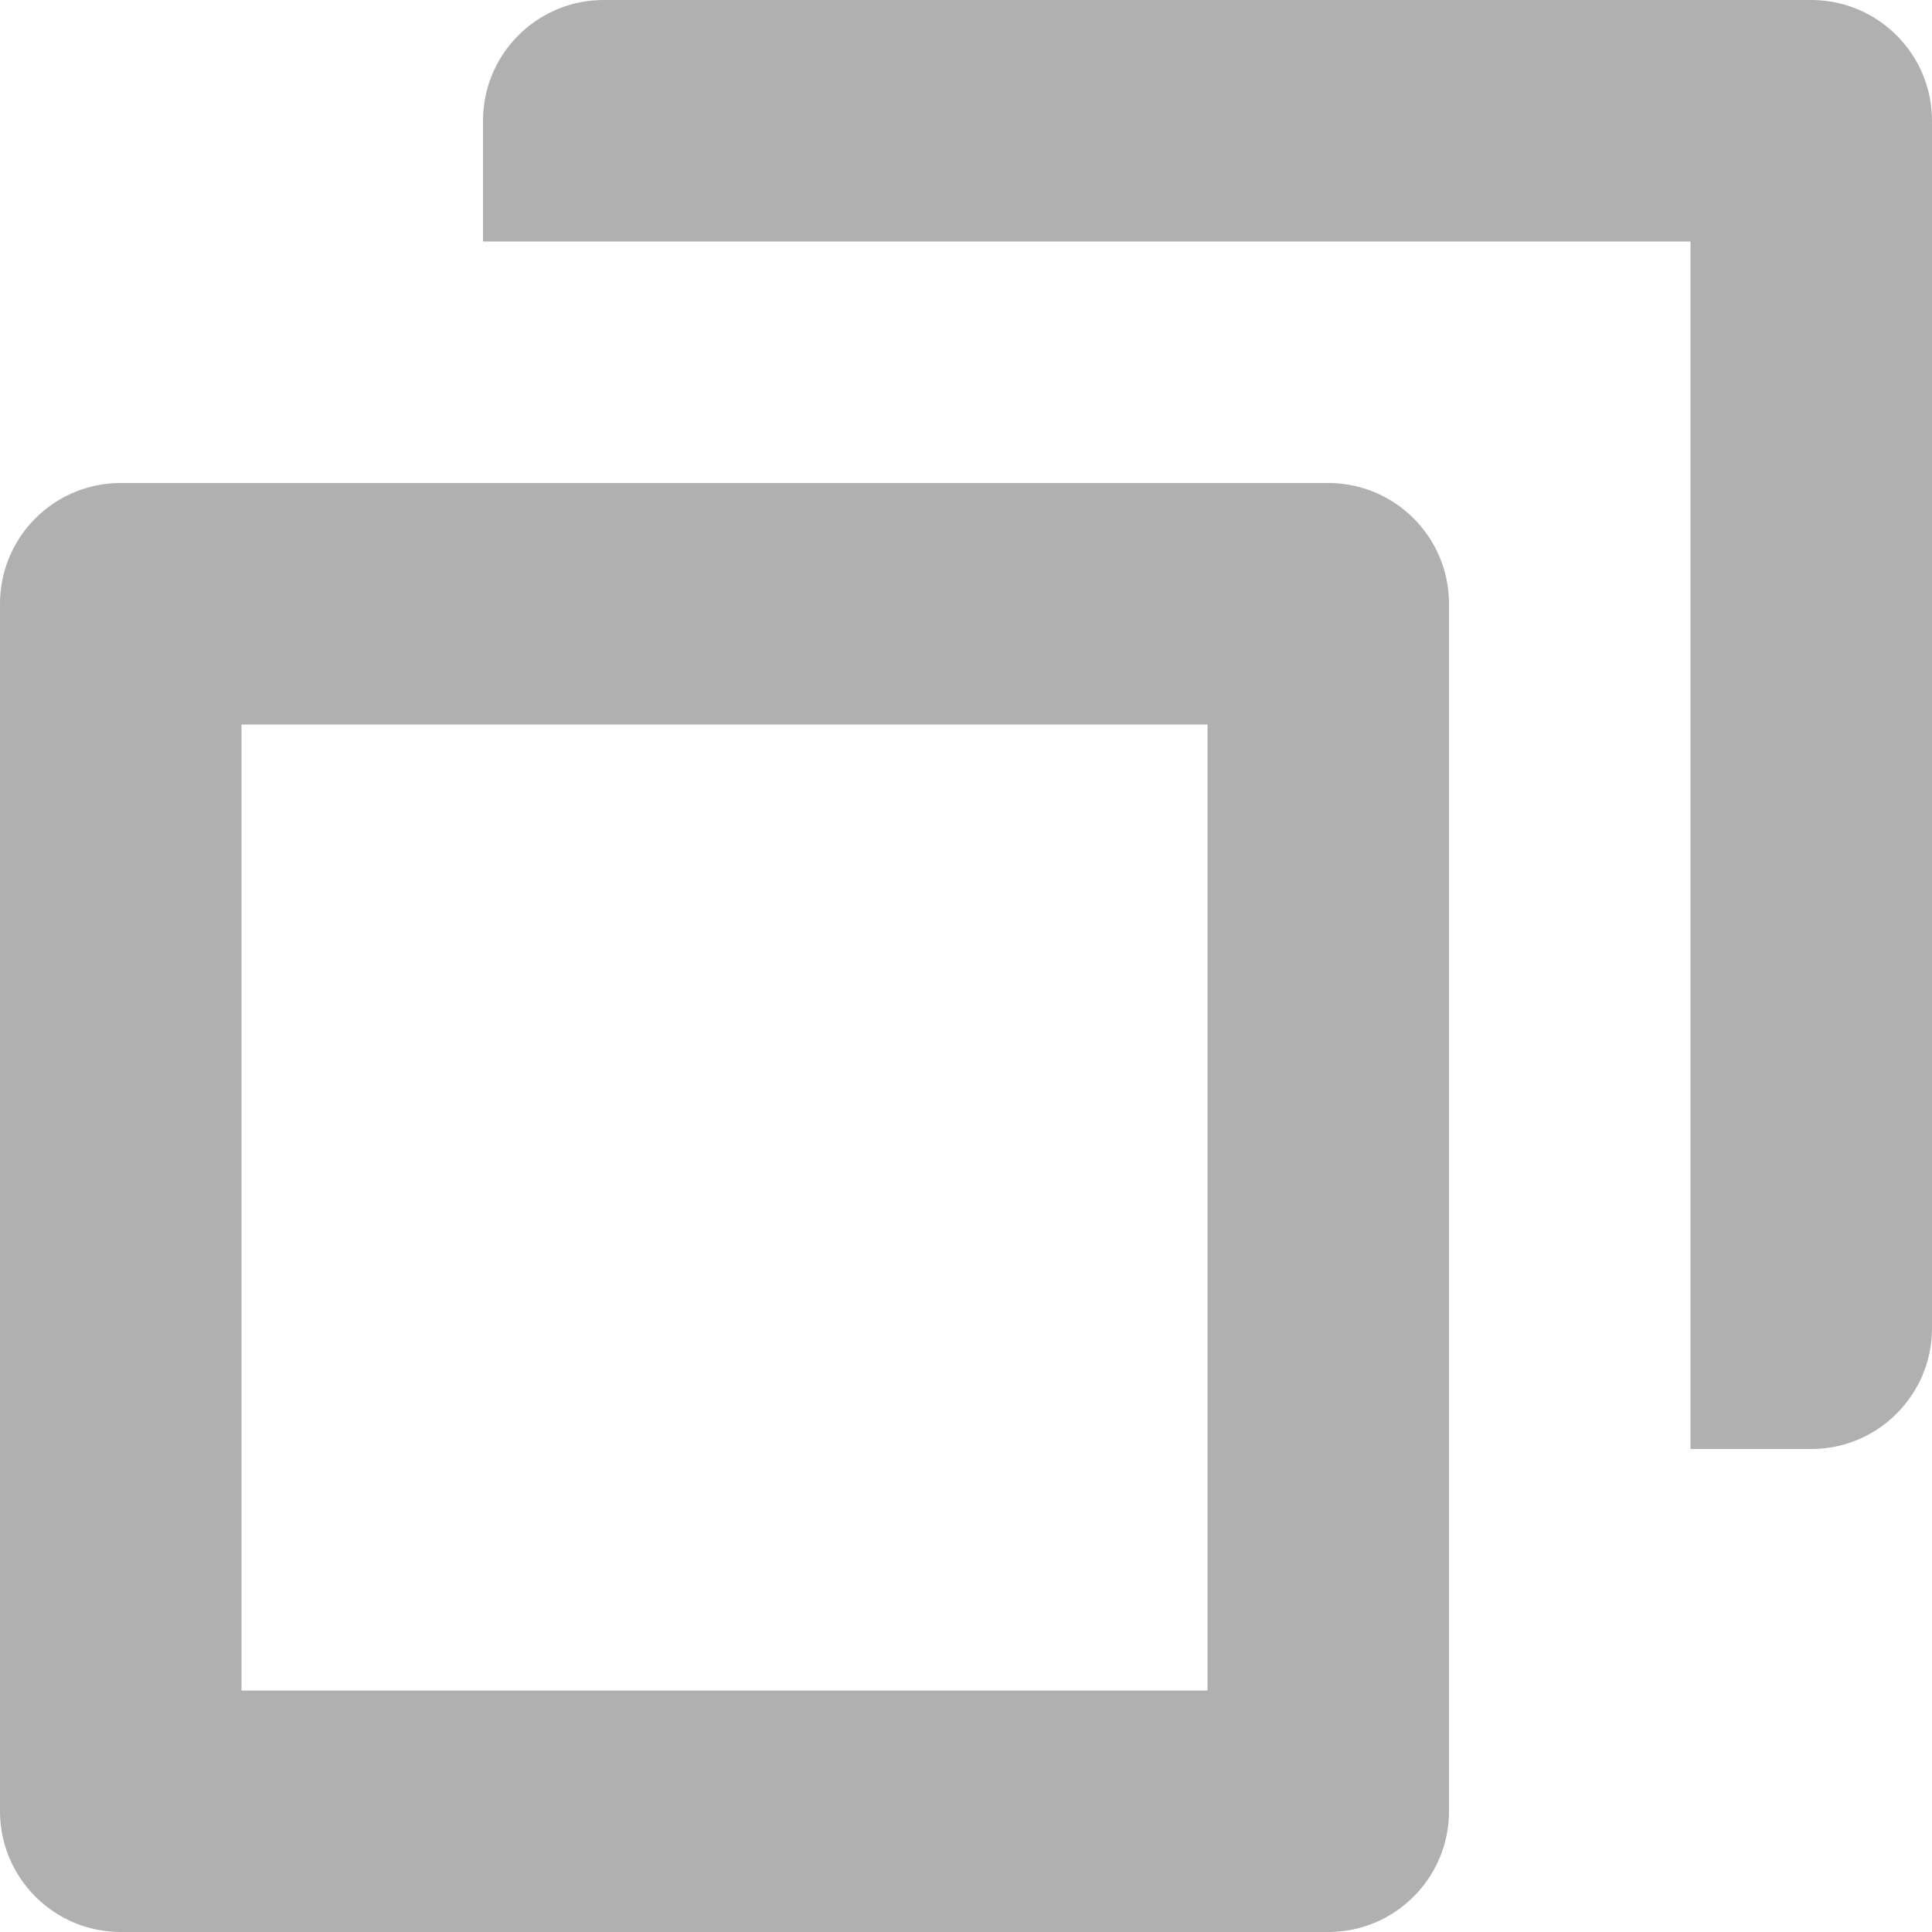
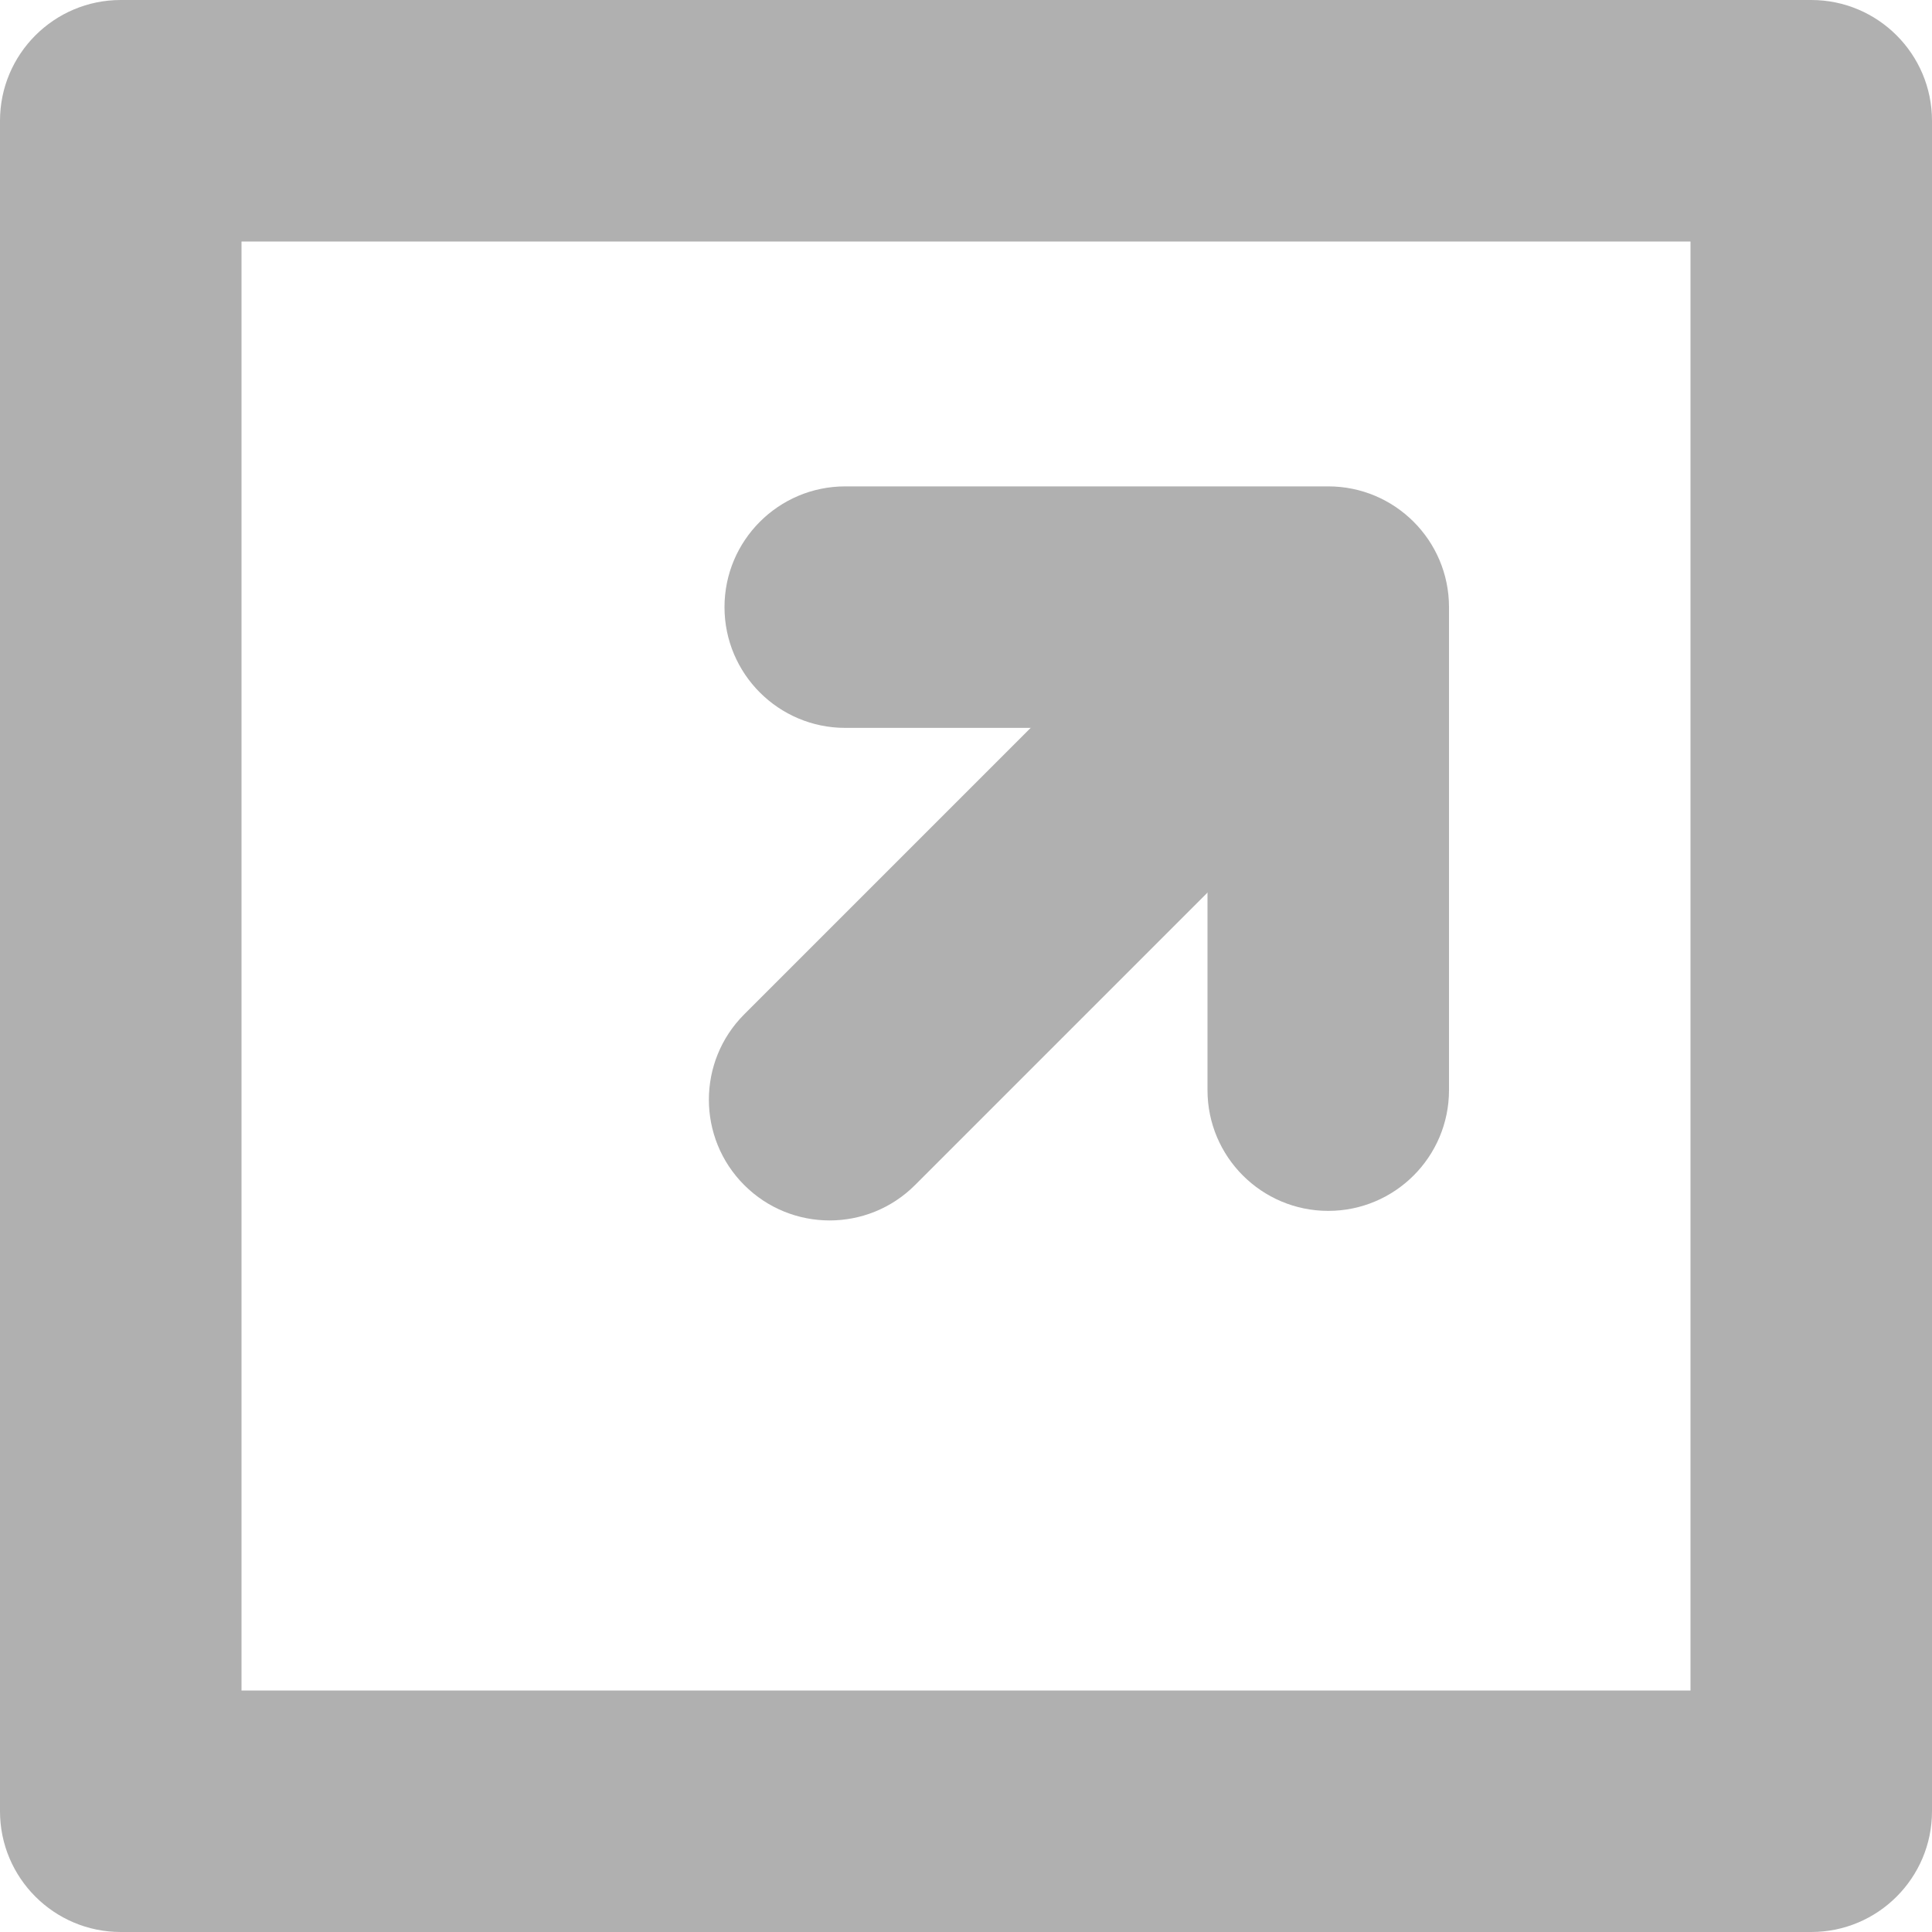
<svg xmlns="http://www.w3.org/2000/svg" width="16" height="16" viewBox="0 0 16 16" fill="none">
-   <path fill-rule="evenodd" clip-rule="evenodd" d="M1 16C0.448 16 0 15.552 0 15V5C0 4.482 0.394 4.056 0.898 4.005C0.931 4.002 0.965 4 1 4H11C11.552 4 12 4.448 12 5V15C12 15.552 11.552 16 11 16H1ZM10 6H2V14H10V6Z" fill="#B0B0B0" />
-   <path fill-rule="evenodd" clip-rule="evenodd" d="M14 12H15C15.552 12 16 11.552 16 11V1C16 0.448 15.552 0 15 0H5C4.965 0 4.931 0.002 4.898 0.005C4.394 0.056 4 0.482 4 1V2H6H14V10V12Z" fill="#B0B0B0" />
+   <path fill-rule="evenodd" clip-rule="evenodd" d="M1 16C0.448 16 0 15.552 0 15V1C0 0.448 0.448 0 1 0H15C15.552 0 16 0.448 16 1V15C16 15.552 15.552 16 15 16H1ZM14 2H2V14H14V2Z" fill="#B0B0B0" />
+   <path fill-rule="evenodd" clip-rule="evenodd" d="M11 4.028C11.552 4.028 12 4.476 12 5.028V9.028C12 9.58 11.552 10.028 11 10.028C10.448 10.028 10 9.58 10 9.028V6.028H7C6.448 6.028 6 5.58 6 5.028C6 4.476 6.448 4.028 7 4.028H11Z" fill="#B0B0B0" />
+   <rect width="7.223" height="2" rx="1" transform="matrix(0.707107 -0.707107 -0.707107 -0.707107 6.87061 10.5214)" fill="#B0B0B0" />
</svg>
